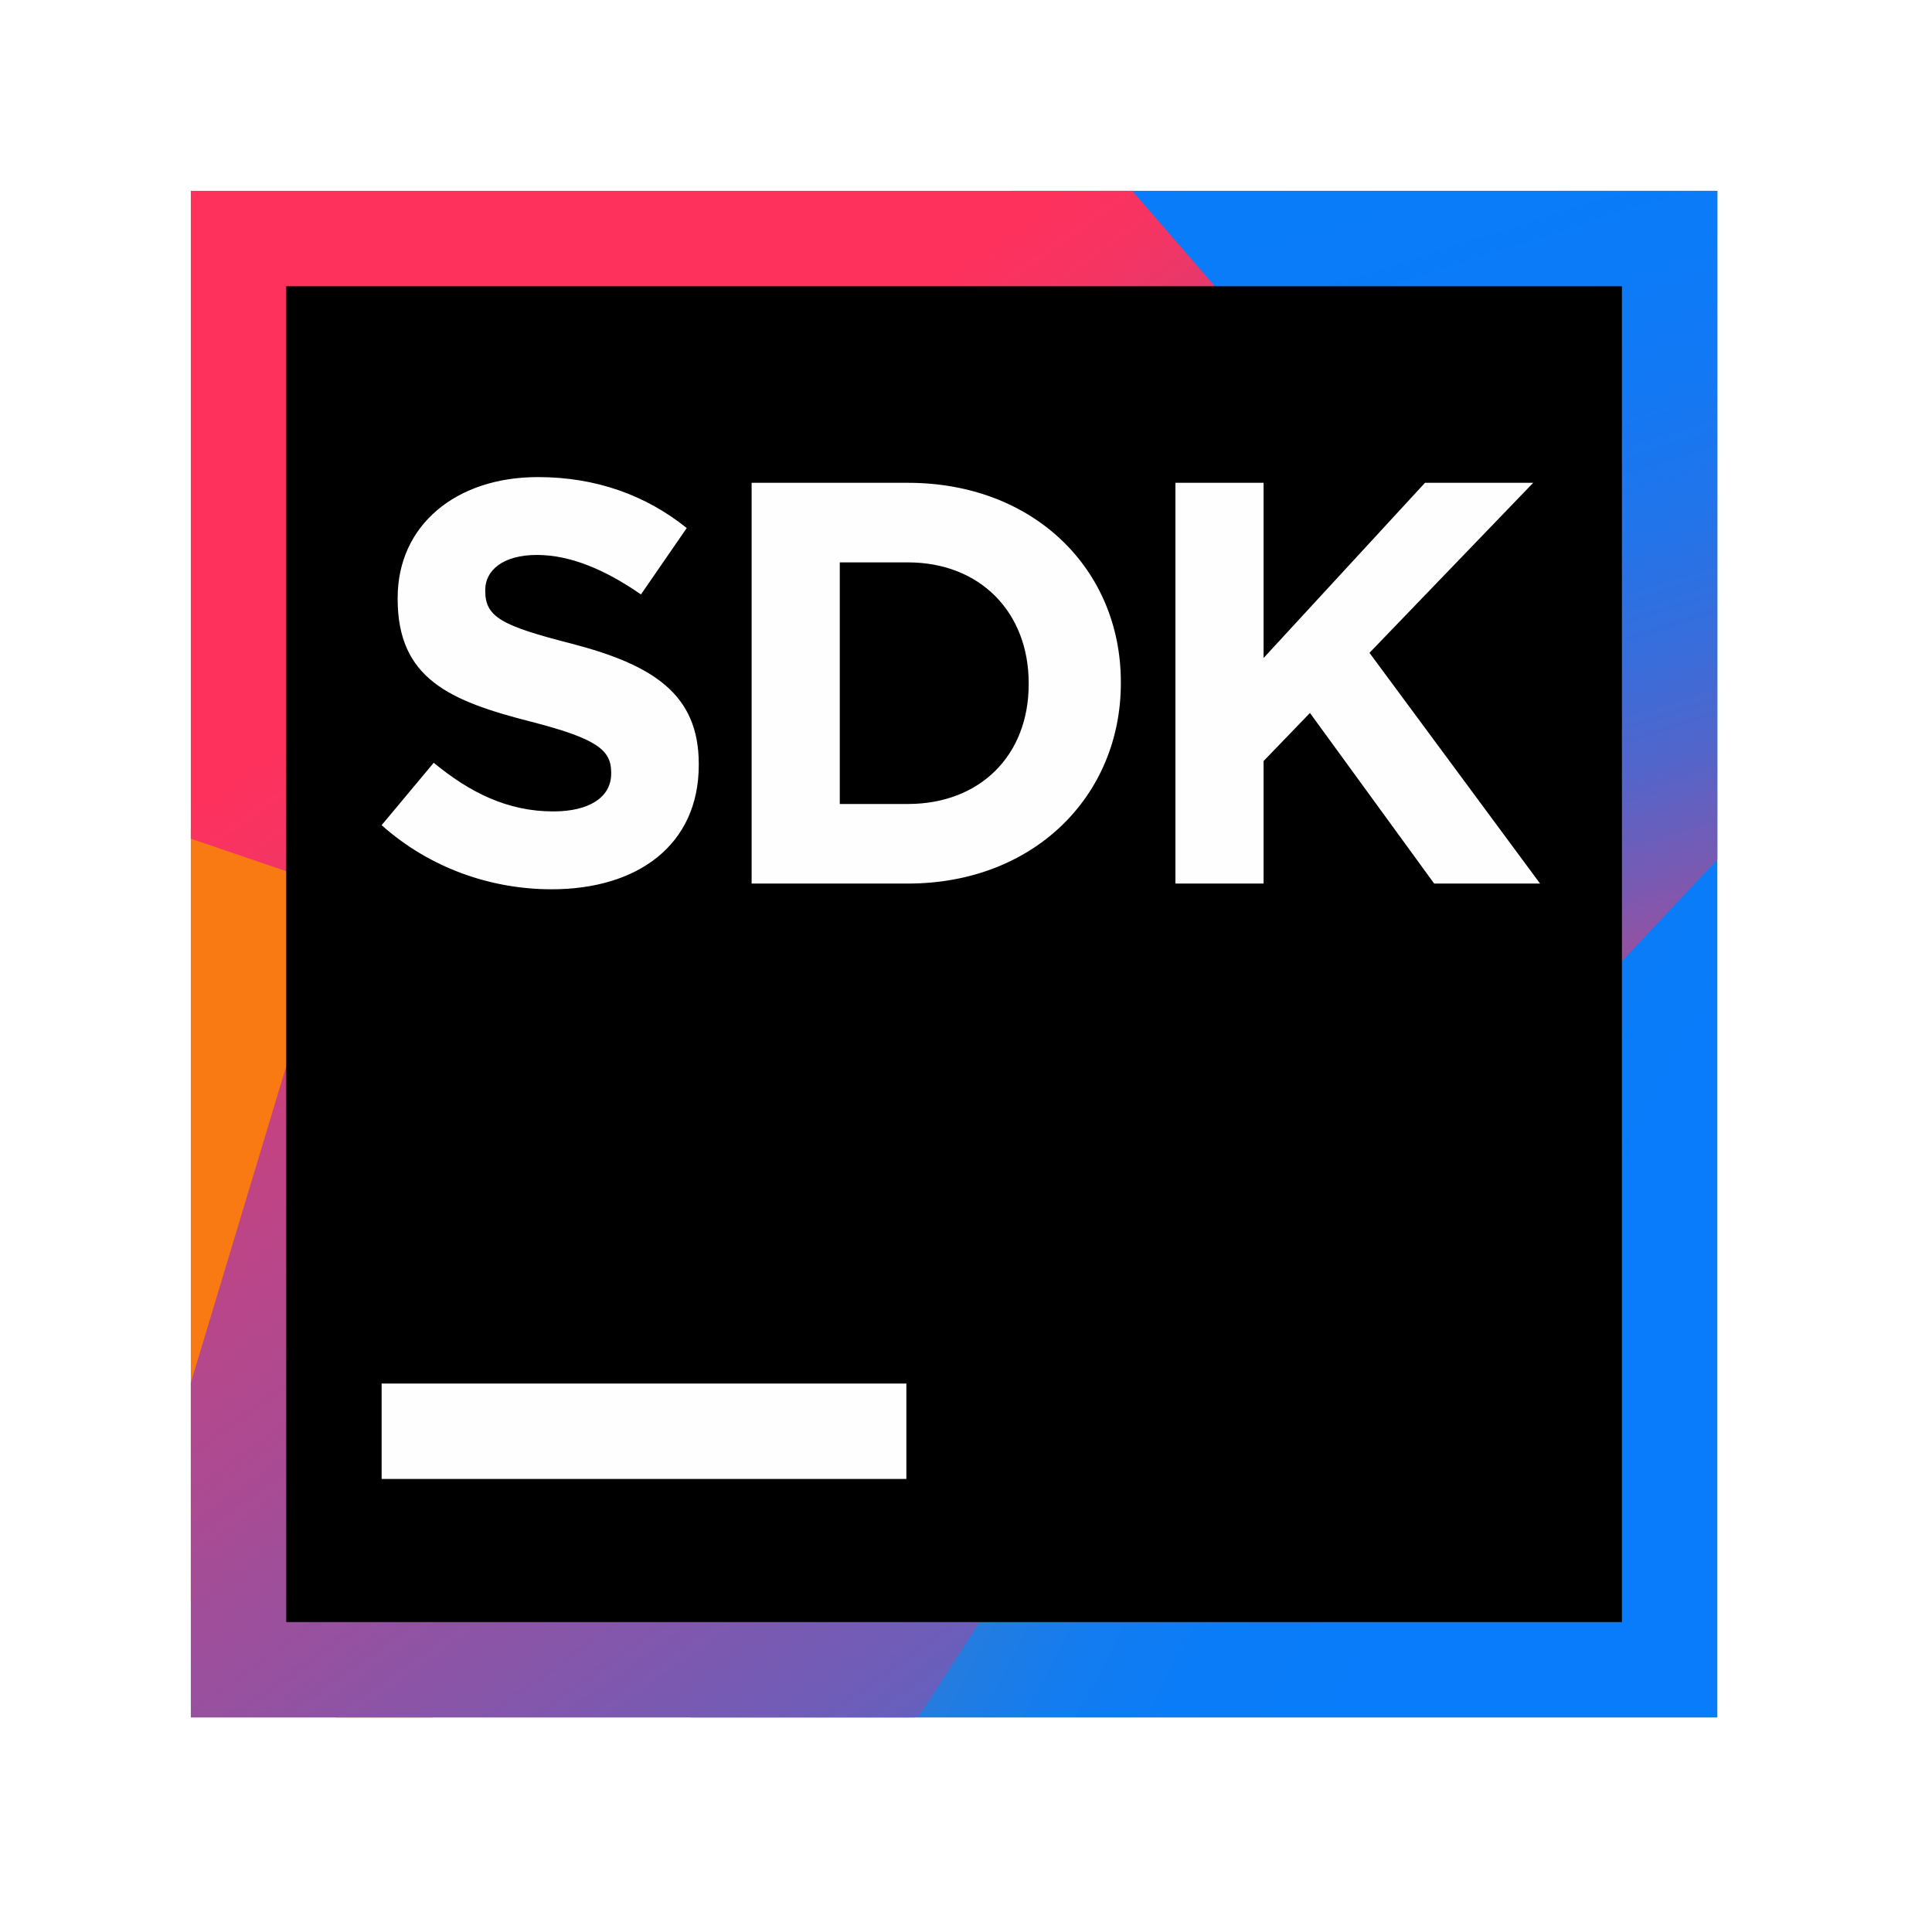
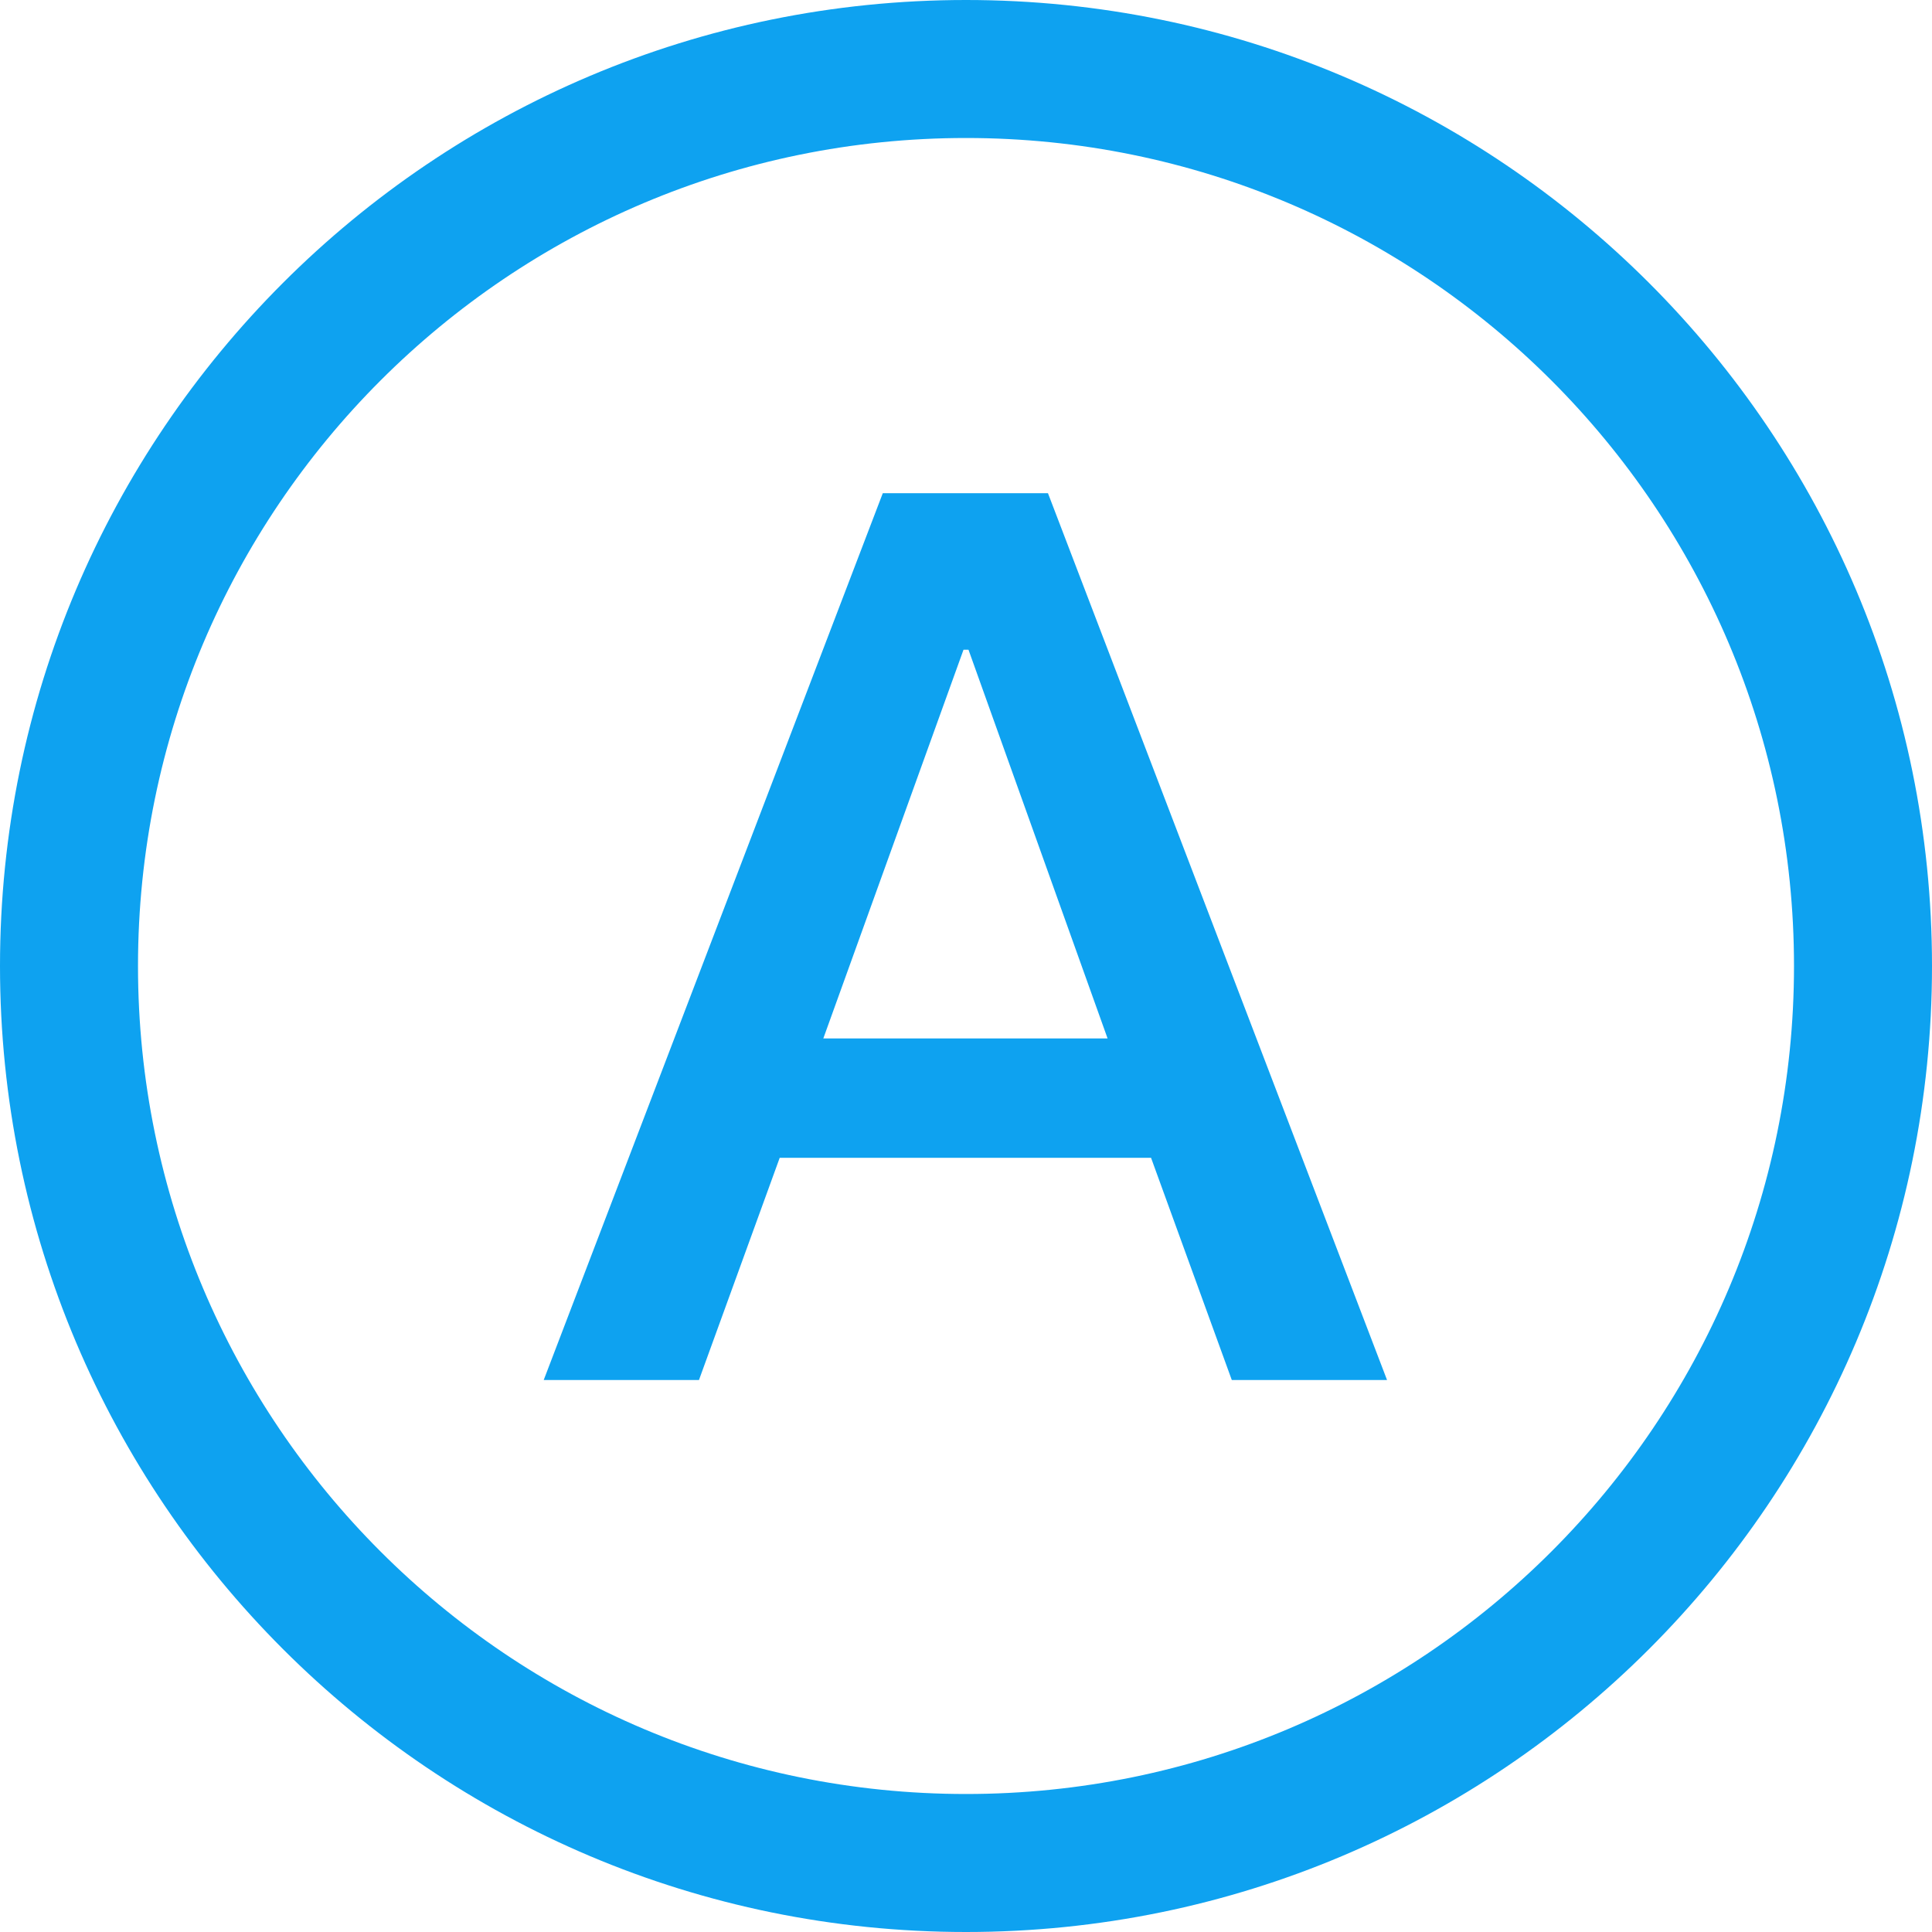
- <svg xmlns="http://www.w3.org/2000/svg" width="81" height="80" viewBox="0 0 81 80">
-   <defs>
-     <linearGradient id="pluginsdk_80-a" x1="-.031%" x2="100.053%" y1="49.963%" y2="49.963%">
-       <stop offset="25.81%" stop-color="#F97A12" />
-       <stop offset="45.91%" stop-color="#B07B58" />
-       <stop offset="72.41%" stop-color="#577BAE" />
-       <stop offset="91.05%" stop-color="#1E7CE5" />
-       <stop offset="100%" stop-color="#087CFA" />
-     </linearGradient>
-     <linearGradient id="pluginsdk_80-b" x1="27.55%" x2="82.223%" y1="34.514%" y2="77.605%">
-       <stop offset="0%" stop-color="#F97A12" />
-       <stop offset="7.18%" stop-color="#CB7A3E" />
-       <stop offset="15.41%" stop-color="#9E7B6A" />
-       <stop offset="24.2%" stop-color="#757B91" />
-       <stop offset="33.44%" stop-color="#537BB1" />
-       <stop offset="43.24%" stop-color="#387CCC" />
-       <stop offset="53.81%" stop-color="#237CE0" />
-       <stop offset="65.52%" stop-color="#147CEF" />
-       <stop offset="79.25%" stop-color="#0B7CF7" />
-       <stop offset="100%" stop-color="#087CFA" />
-     </linearGradient>
-     <linearGradient id="pluginsdk_80-c" x1="63.121%" x2="40.793%" y1="97.699%" y2="-6.587%">
-       <stop offset="0%" stop-color="#FE315D" />
-       <stop offset="7.84%" stop-color="#CB417E" />
-       <stop offset="16.01%" stop-color="#9E4E9B" />
-       <stop offset="24.74%" stop-color="#755BB4" />
-       <stop offset="33.92%" stop-color="#5365CA" />
-       <stop offset="43.65%" stop-color="#386DDB" />
-       <stop offset="54.14%" stop-color="#2374E9" />
-       <stop offset="65.76%" stop-color="#1478F3" />
-       <stop offset="79.4%" stop-color="#0B7BF8" />
-       <stop offset="100%" stop-color="#087CFA" />
-     </linearGradient>
-     <linearGradient id="pluginsdk_80-d" x1="25.331%" x2="93.854%" y1="24.119%" y2="132.621%">
-       <stop offset="0%" stop-color="#FE315D" />
-       <stop offset="4.023%" stop-color="#F63462" />
-       <stop offset="10.37%" stop-color="#DF3A71" />
-       <stop offset="16.67%" stop-color="#C24383" />
-       <stop offset="29.12%" stop-color="#AD4A91" />
-       <stop offset="54.98%" stop-color="#755BB4" />
-       <stop offset="91.75%" stop-color="#1D76ED" />
-       <stop offset="100%" stop-color="#087CFA" />
-     </linearGradient>
-   </defs>
-   <g fill="none" fill-rule="evenodd">
-     <g fill-rule="nonzero" transform="translate(8 8)">
-       <path fill="url(#pluginsdk_80-a)" d="M6.088,64 L2.66453526e-15,59.1 L0,26.792 L30,38.67 L10.14,64 L6.088,64 Z" />
-       <path fill="url(#pluginsdk_80-b)" d="M20.952,64 L52.274,31.916 L37.671,0.46 L38.058,1.33226763e-15 L64,0 L64,64 L20.952,64 Z" />
-       <path fill="url(#pluginsdk_80-c)" d="M34.412,0 L64,0 L64,28.037 L49.008,44 L34,0.447 L34.412,0 Z" />
-       <path fill="url(#pluginsdk_80-d)" d="M30.336,64 L0,64 L0,49.971 L6.234,29.283 L0,27.16 L0,0 L39.47,0 L58,21.384 L30.538,63.926 L30.336,64 Z" />
-     </g>
-     <g fill-rule="nonzero" transform="translate(12 12)">
-       <rect width="56" height="56" fill="#000" />
-       <rect width="22" height="4" x="4" y="46" fill="#FFFEFE" />
-       <path fill="#FFFEFE" d="M11.128,25.28 C8.584,25.28 6.016,24.392 4,22.592 L6.184,19.976 C7.696,21.224 9.28,22.016 11.2,22.016 C12.712,22.016 13.624,21.416 13.624,20.432 L13.624,20.384 C13.624,19.448 13.048,18.968 10.24,18.248 C6.856,17.384 4.672,16.448 4.672,13.112 L4.672,13.064 C4.672,10.016 7.12,8 10.552,8 C13,8 15.088,8.768 16.792,10.136 L14.872,12.92 C13.384,11.888 11.92,11.264 10.504,11.264 C9.088,11.264 8.344,11.912 8.344,12.728 L8.344,12.776 C8.344,13.88 9.064,14.24 11.968,14.984 C15.376,15.872 17.296,17.096 17.296,20.024 L17.296,20.072 C17.296,23.408 14.752,25.28 11.128,25.28 Z M19.512,25.04 L19.512,8.24 L26.064,8.24 C31.344,8.24 34.992,11.864 34.992,16.592 L34.992,16.64 C34.992,21.368 31.344,25.04 26.064,25.04 L19.512,25.04 Z M26.064,11.576 L23.208,11.576 L23.208,21.704 L26.064,21.704 C29.088,21.704 31.128,19.664 31.128,16.688 L31.128,16.64 C31.128,13.664 29.088,11.576 26.064,11.576 Z M37.28,25.04 L37.28,8.24 L40.976,8.24 L40.976,15.584 L47.744,8.24 L52.28,8.24 L45.416,15.368 L52.568,25.04 L48.128,25.04 L42.92,17.888 L40.976,19.904 L40.976,25.04 L37.28,25.04 Z" />
-     </g>
-   </g>
+ <svg xmlns="http://www.w3.org/2000/svg" t="1721896454132" class="icon" viewBox="0 0 1024 1024" version="1.1" p-id="1505" width="200" height="200">
+   <path d="M512 1024A512 512 0 1 0 512 0a512 512 0 0 0 0 1024zM512 73.143a438.857 438.857 0 1 1 0 877.714A438.857 438.857 0 0 1 512 73.143z m43.447 188.27H467.895L288.183 731.429h82.286l42.789-117.76h196.827L652.873 731.429h82.286L555.447 261.413z m31.598 288.987h-150.674l74.313-206.043h2.633l73.728 206.043z" p-id="1506" fill="#0ea2f0" />
</svg>
